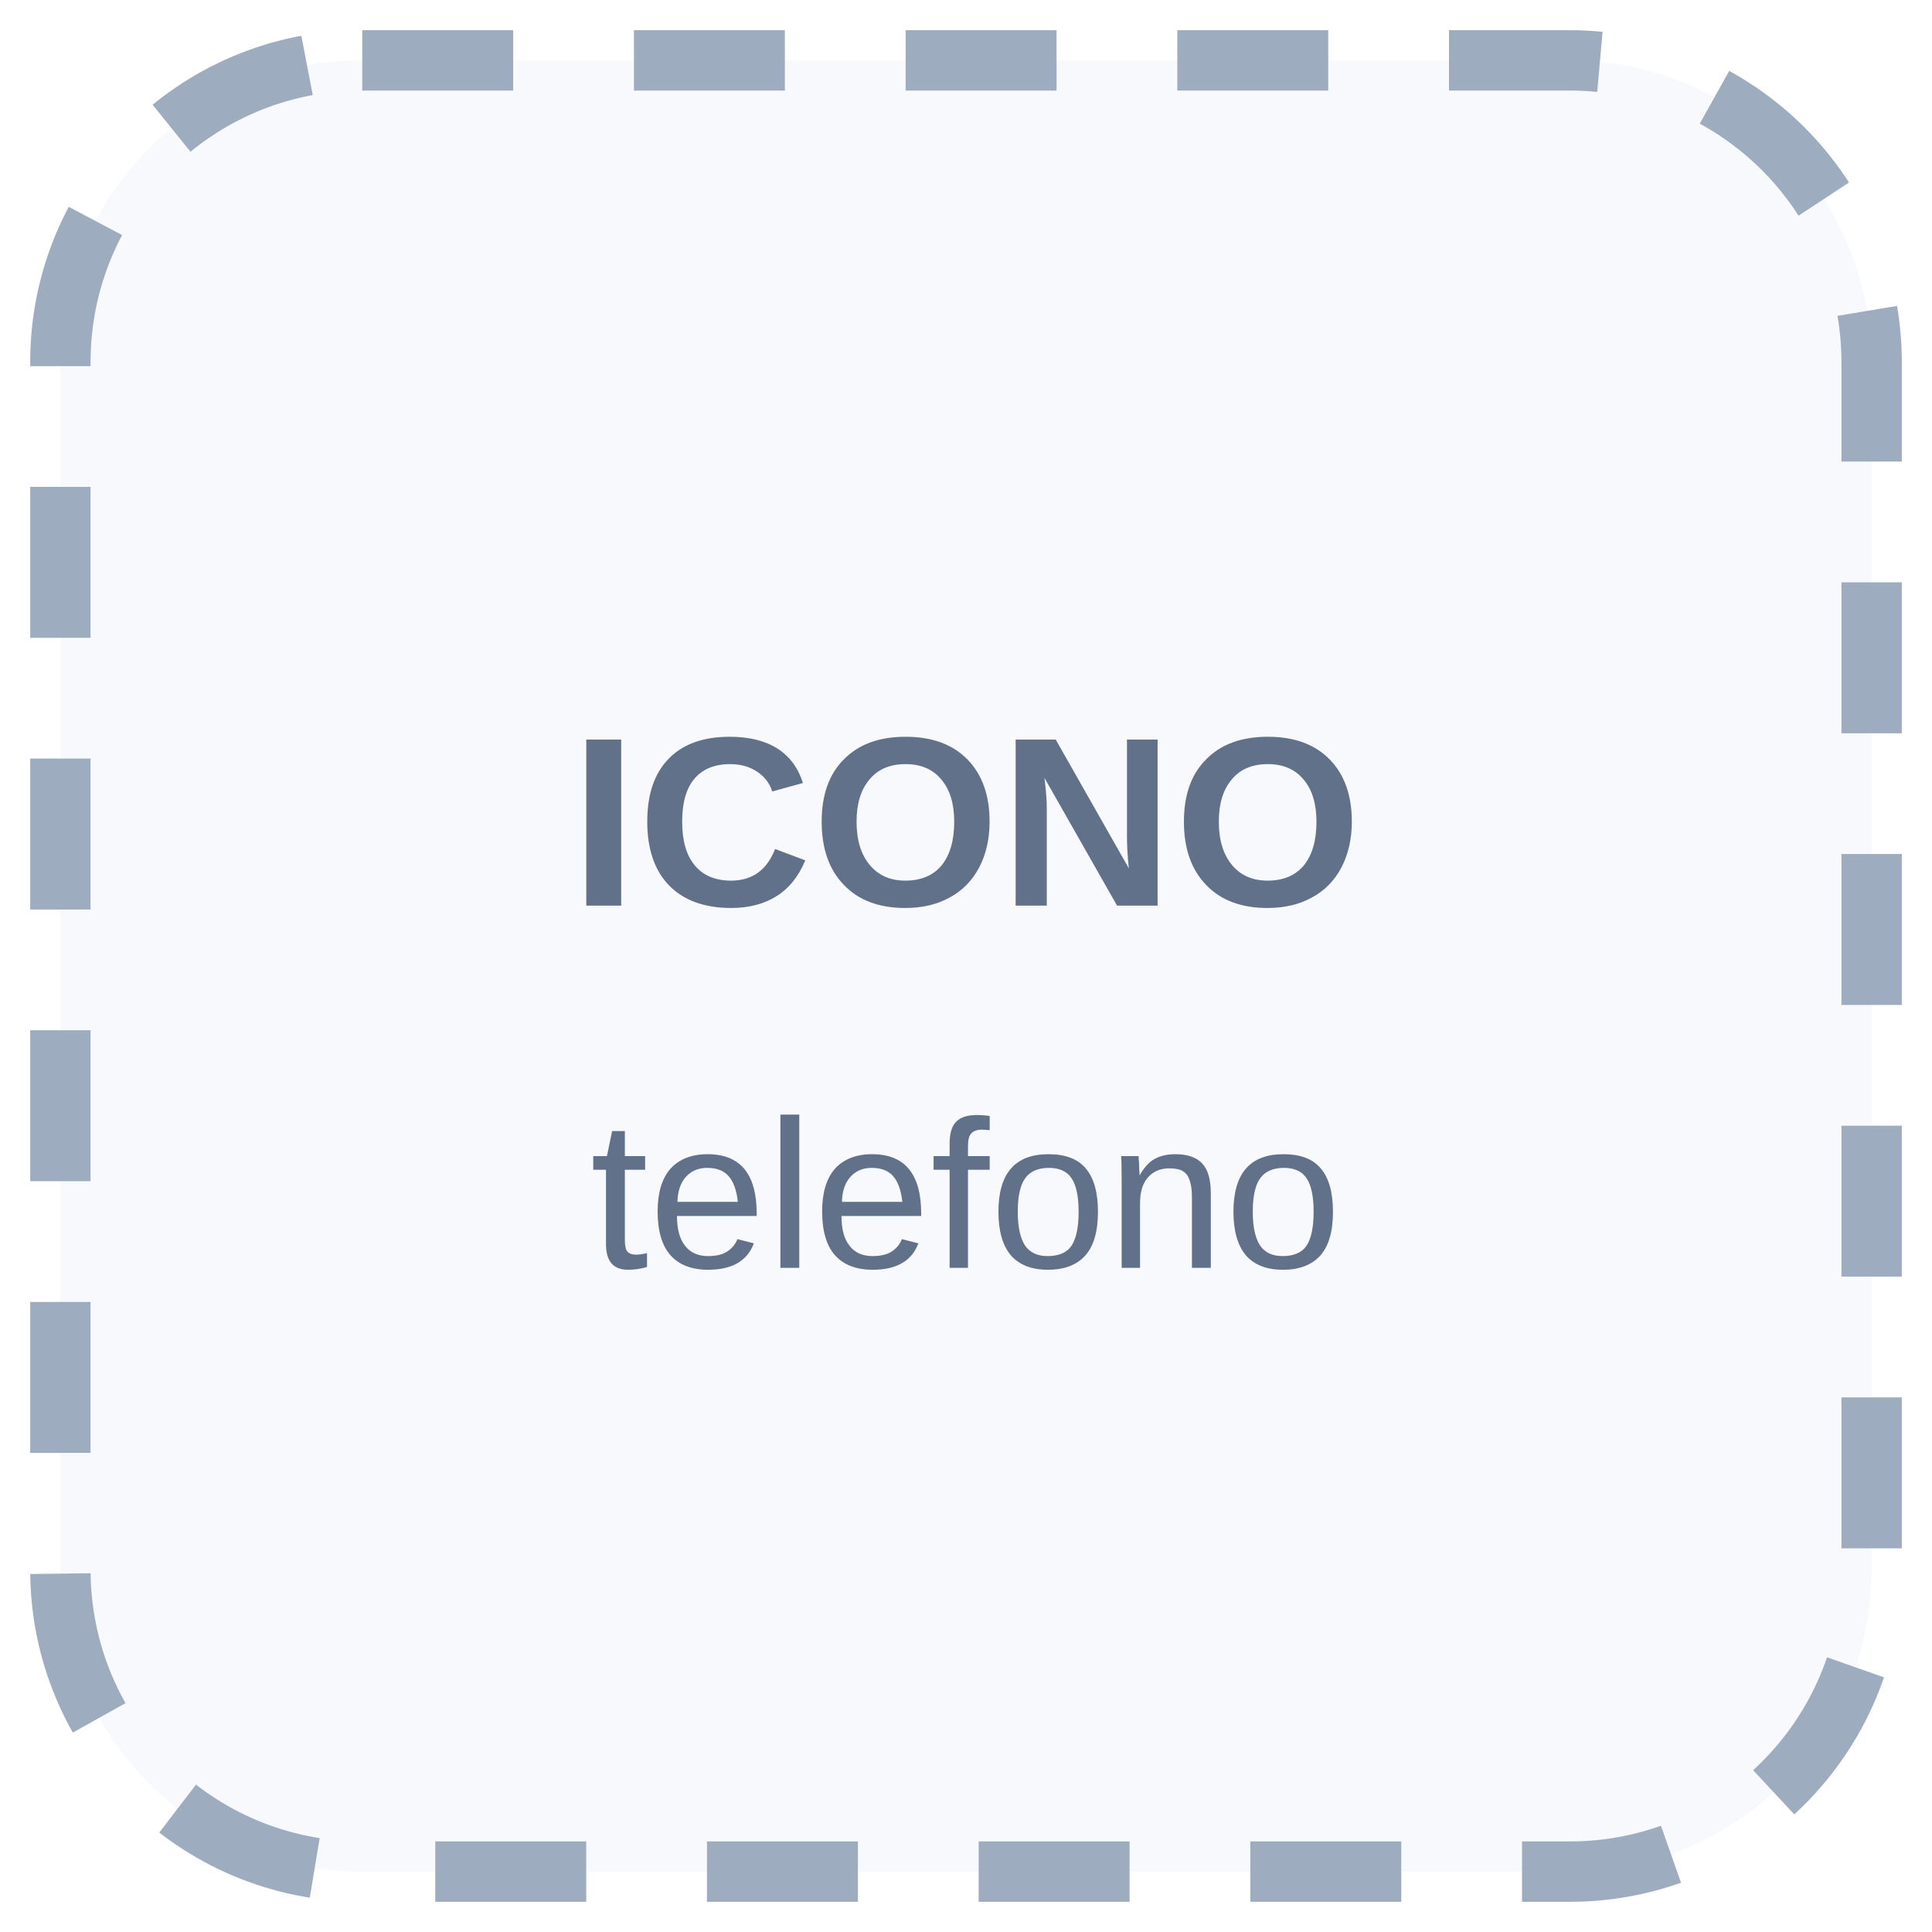
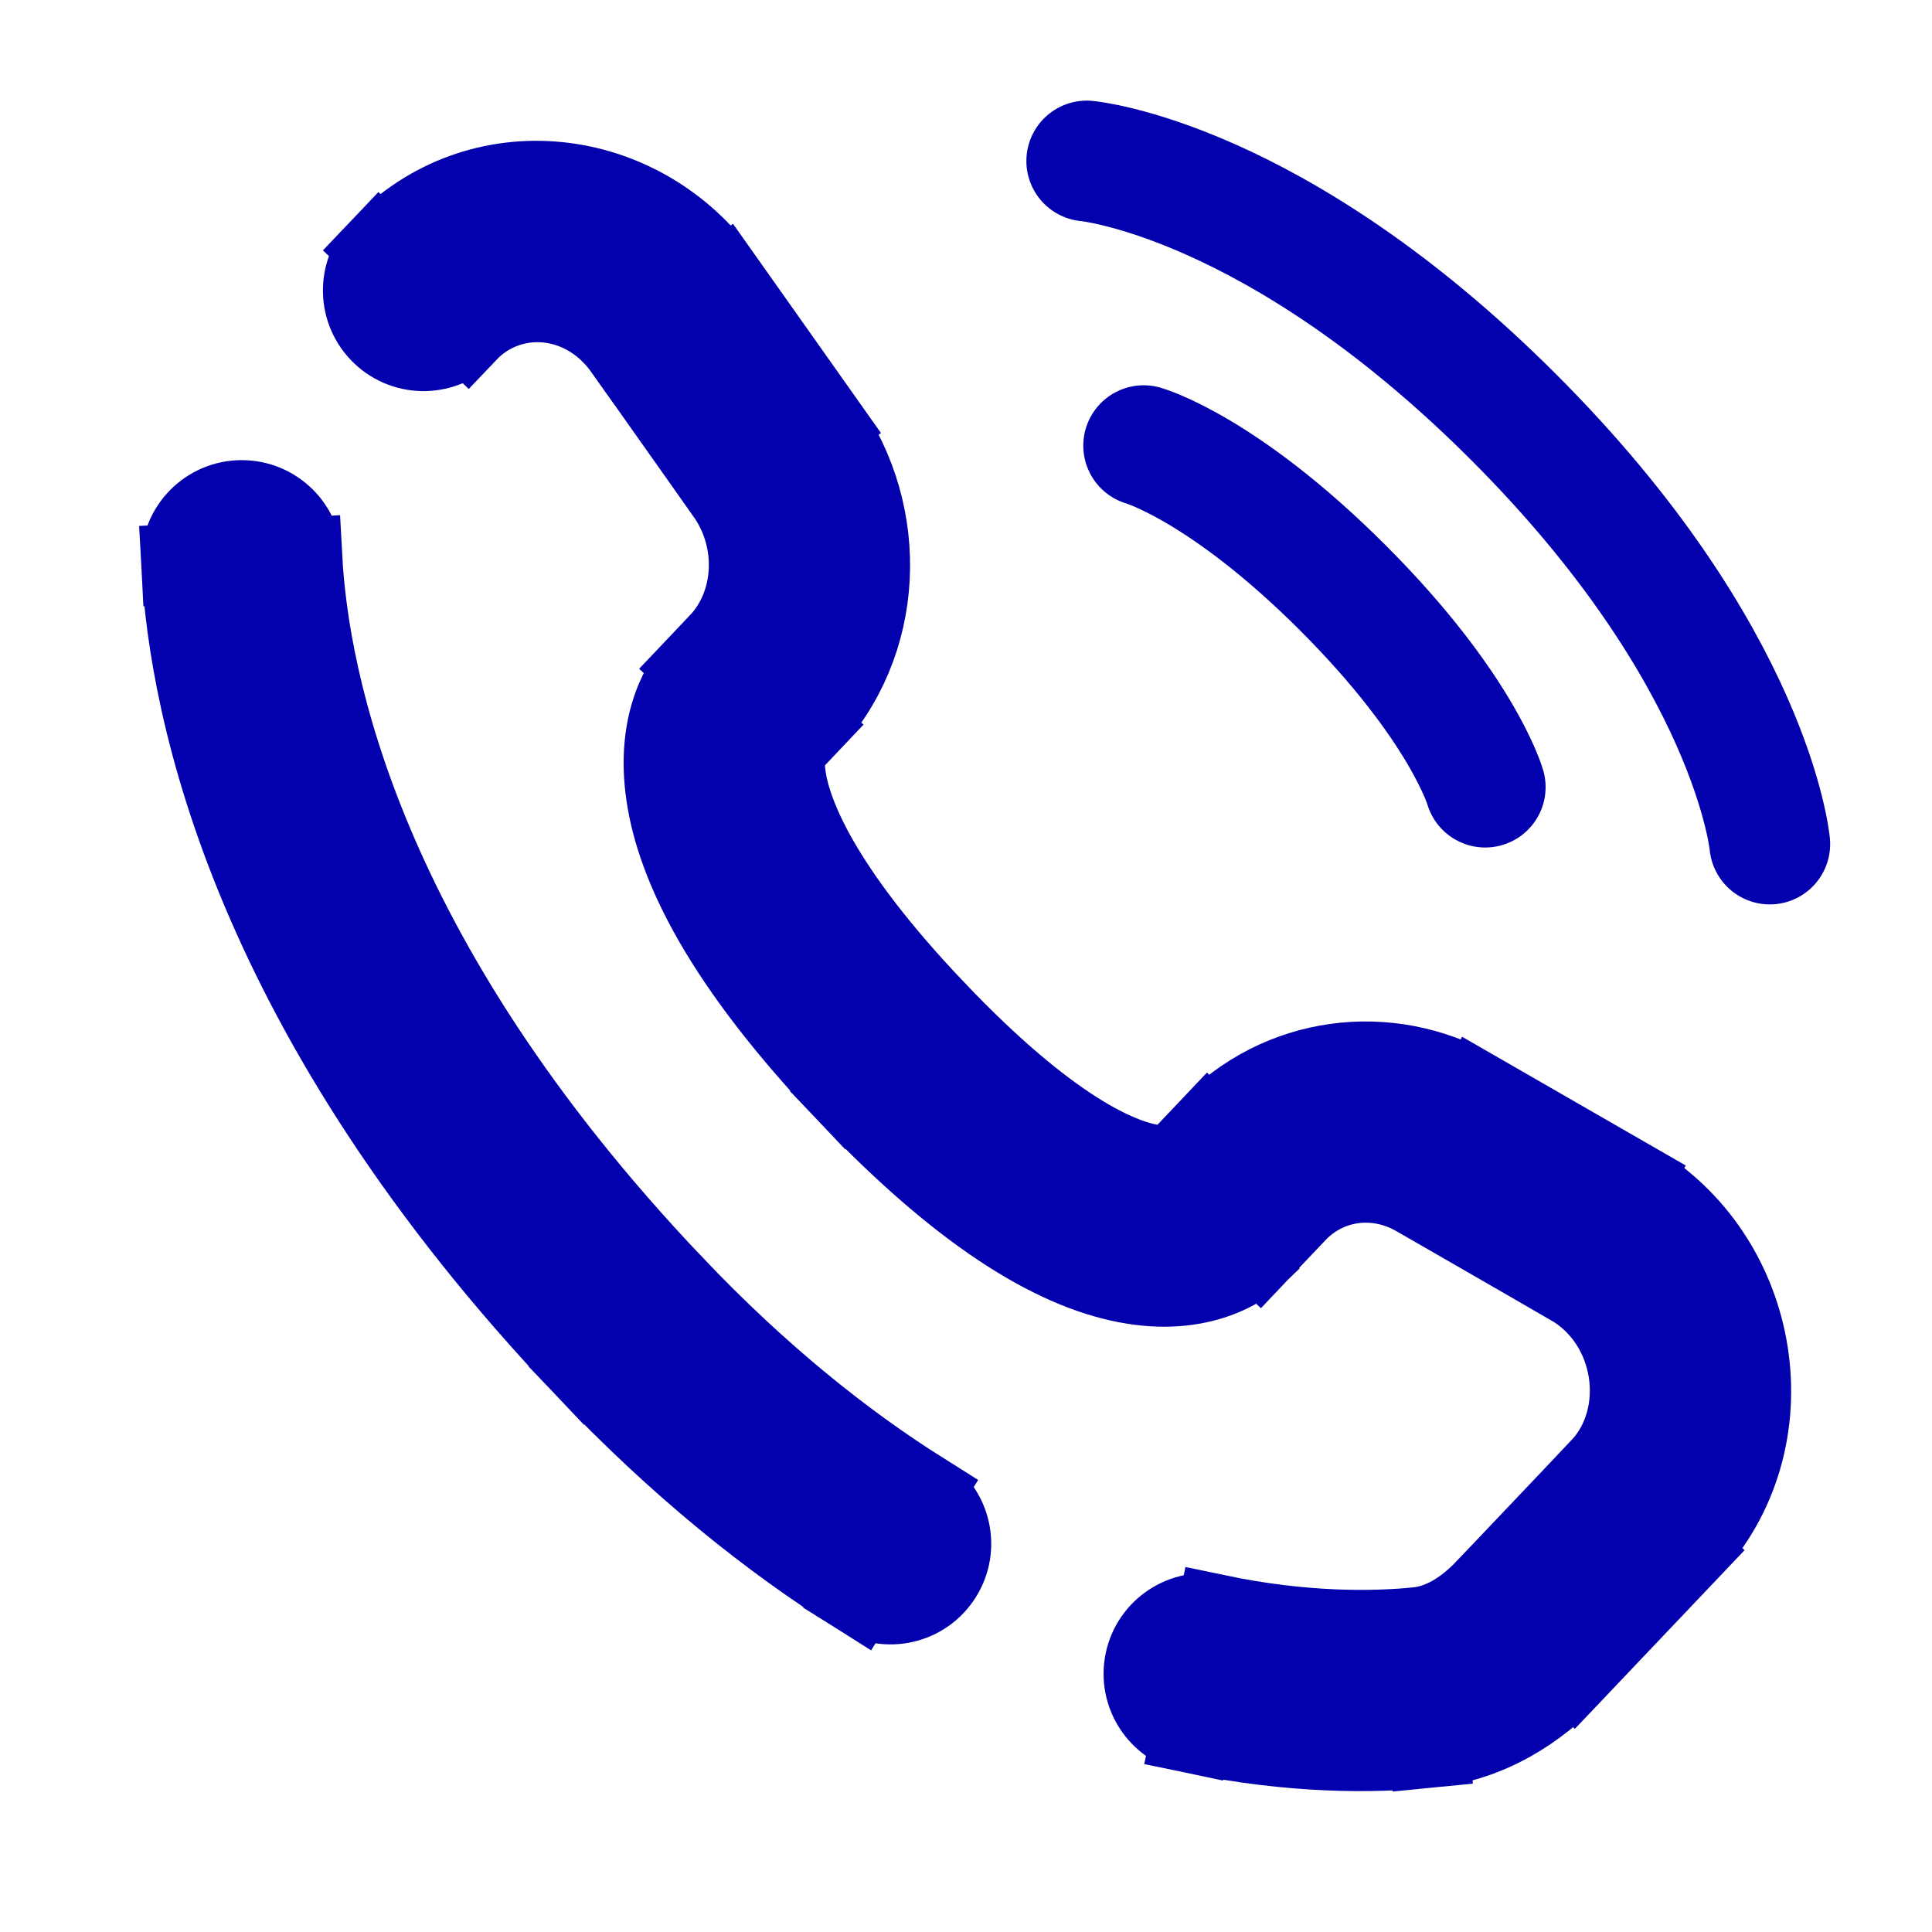
- <svg xmlns="http://www.w3.org/2000/svg" width="64" height="64" viewBox="0 0 64 64">
-   <rect x="2" y="2" width="60" height="60" rx="10" fill="#f7f9fc" stroke="#9eacc0" stroke-width="2" stroke-dasharray="5 4" />
-   <text x="32" y="30" text-anchor="middle" font-family="Arial" font-size="8" font-weight="700" fill="#61718a">ICONO</text>
-   <text x="32" y="42" text-anchor="middle" font-family="Arial" font-size="7" fill="#61718a">telefono</text>
+ <svg xmlns="http://www.w3.org/2000/svg" width="800px" height="800px" viewBox="0 0 24 24" fill="none" stroke="#0300ad">
+   <g id="SVGRepo_bgCarrier" stroke-width="0" />
+   <g id="SVGRepo_tracerCarrier" stroke-linecap="round" stroke-linejoin="round" />
+   <g id="SVGRepo_iconCarrier">
+     <path d="M13.5 2C13.5 2 15.834 2.212 18.803 5.182C21.773 8.152 21.985 10.485 21.985 10.485" stroke="#0300ad" stroke-width="1.5" stroke-linecap="round" />
+     <path d="M14.207 5.536C14.207 5.536 15.197 5.818 16.682 7.303C18.167 8.788 18.45 9.778 18.45 9.778" stroke="#0300ad" stroke-width="1.5" stroke-linecap="round" />
+     <path d="M15.101 15.027L15.645 15.544V15.544L15.101 15.027ZM15.556 14.548L15.012 14.031V14.031L15.556 14.548ZM17.973 14.212L17.599 14.862H17.599L17.973 14.212ZM19.883 15.312L19.509 15.962L19.883 15.312ZM20.422 18.758L20.965 19.275L20.965 19.275L20.422 18.758ZM19.001 20.254L18.457 19.738L19.001 20.254ZM17.676 20.963L17.75 21.709L17.676 20.963ZM7.815 16.475L8.359 15.959L7.815 16.475ZM3.752 6.926C3.73 6.512 3.376 6.195 2.963 6.217C2.549 6.239 2.232 6.593 2.254 7.006L3.752 6.926ZM9.191 8.805L9.735 9.322L9.191 8.805ZM9.478 8.503L10.021 9.02L9.478 8.503ZM9.634 5.693L10.247 5.26L9.634 5.693ZM8.373 3.91L7.761 4.343V4.343L8.373 3.91ZM4.718 3.092C4.432 3.392 4.445 3.867 4.745 4.152C5.045 4.438 5.52 4.425 5.805 4.125L4.718 3.092ZM11.063 13.056L11.607 12.539L11.063 13.056ZM10.664 19.812C11.015 20.033 11.478 19.927 11.698 19.576C11.919 19.226 11.813 18.763 11.462 18.542L10.664 19.812ZM15.113 20.058C14.708 19.974 14.31 20.233 14.225 20.639C14.14 21.044 14.4 21.442 14.806 21.527L15.113 20.058ZM15.645 15.544L16.1 15.064L15.012 14.031L14.557 14.511L15.645 15.544ZM17.599 14.862L19.509 15.962L20.258 14.662L18.347 13.562L17.599 14.862ZM19.878 18.242L18.457 19.738L19.545 20.77L20.965 19.275L19.878 18.242ZM8.359 15.959C4.483 11.878 3.833 8.436 3.752 6.926L2.254 7.006C2.353 8.855 3.138 12.64 7.272 16.992L8.359 15.959ZM9.735 9.322L10.021 9.02L8.934 7.987L8.647 8.289L9.735 9.322ZM10.247 5.26L8.986 3.477L7.761 4.343L9.022 6.126L10.247 5.26ZM9.191 8.805C8.647 8.289 8.646 8.289 8.646 8.29C8.645 8.29 8.645 8.291 8.644 8.292C8.643 8.293 8.642 8.294 8.641 8.295C8.639 8.297 8.637 8.299 8.635 8.301C8.631 8.306 8.627 8.311 8.622 8.316C8.612 8.327 8.602 8.339 8.591 8.353C8.569 8.381 8.544 8.415 8.518 8.456C8.466 8.538 8.409 8.645 8.361 8.78C8.263 9.055 8.21 9.418 8.277 9.873C8.407 10.765 8.992 11.964 10.519 13.572L11.607 12.539C10.179 11.036 9.828 10.111 9.761 9.655C9.729 9.435 9.761 9.32 9.774 9.283C9.782 9.263 9.786 9.257 9.782 9.264C9.779 9.268 9.775 9.275 9.767 9.284C9.764 9.289 9.759 9.294 9.754 9.301C9.751 9.304 9.748 9.307 9.745 9.311C9.743 9.312 9.742 9.314 9.74 9.316C9.739 9.317 9.738 9.318 9.737 9.319C9.737 9.319 9.736 9.32 9.736 9.32C9.735 9.321 9.735 9.322 9.191 8.805ZM10.519 13.572C12.042 15.176 13.192 15.806 14.07 15.948C14.52 16.022 14.885 15.963 15.161 15.854C15.296 15.801 15.402 15.739 15.482 15.682C15.522 15.653 15.556 15.627 15.582 15.603C15.596 15.591 15.608 15.58 15.618 15.57C15.623 15.565 15.628 15.561 15.632 15.556C15.635 15.554 15.637 15.552 15.639 15.55C15.64 15.549 15.641 15.548 15.642 15.547C15.642 15.546 15.643 15.545 15.643 15.545C15.644 15.544 15.645 15.544 15.101 15.027C14.557 14.511 14.558 14.51 14.558 14.509C14.559 14.509 14.559 14.508 14.56 14.508C14.561 14.507 14.562 14.506 14.562 14.505C14.564 14.503 14.566 14.502 14.568 14.5C14.571 14.496 14.574 14.493 14.577 14.49C14.583 14.485 14.588 14.48 14.593 14.475C14.603 14.467 14.61 14.462 14.615 14.458C14.624 14.452 14.623 14.454 14.61 14.459C14.591 14.467 14.5 14.499 14.31 14.468C13.908 14.402 13.039 14.047 11.607 12.539L10.519 13.572ZM8.986 3.477C7.972 2.043 5.944 1.801 4.718 3.092L5.805 4.125C6.328 3.575 7.249 3.618 7.761 4.343L8.986 3.477ZM18.457 19.738C18.178 20.031 17.886 20.189 17.603 20.217L17.75 21.709C18.497 21.636 19.102 21.237 19.545 20.77L18.457 19.738ZM10.021 9.02C10.989 8.001 11.057 6.407 10.247 5.26L9.022 6.126C9.444 6.723 9.379 7.518 8.934 7.987L10.021 9.02ZM19.509 15.962C20.33 16.434 20.491 17.597 19.878 18.242L20.965 19.275C22.27 17.901 21.89 15.602 20.258 14.662L19.509 15.962ZM16.1 15.064C16.485 14.658 17.086 14.567 17.599 14.862L18.347 13.562C17.248 12.93 15.886 13.111 15.012 14.031L16.1 15.064ZM11.462 18.542C10.479 17.924 9.431 17.088 8.359 15.959L7.272 16.992C8.426 18.207 9.569 19.124 10.664 19.812L11.462 18.542ZM17.603 20.217C17.056 20.271 16.191 20.284 15.113 20.058L14.806 21.527C16.054 21.788 17.074 21.776 17.75 21.709L17.603 20.217Z" fill="#0300ad" />
+   </g>
</svg>
